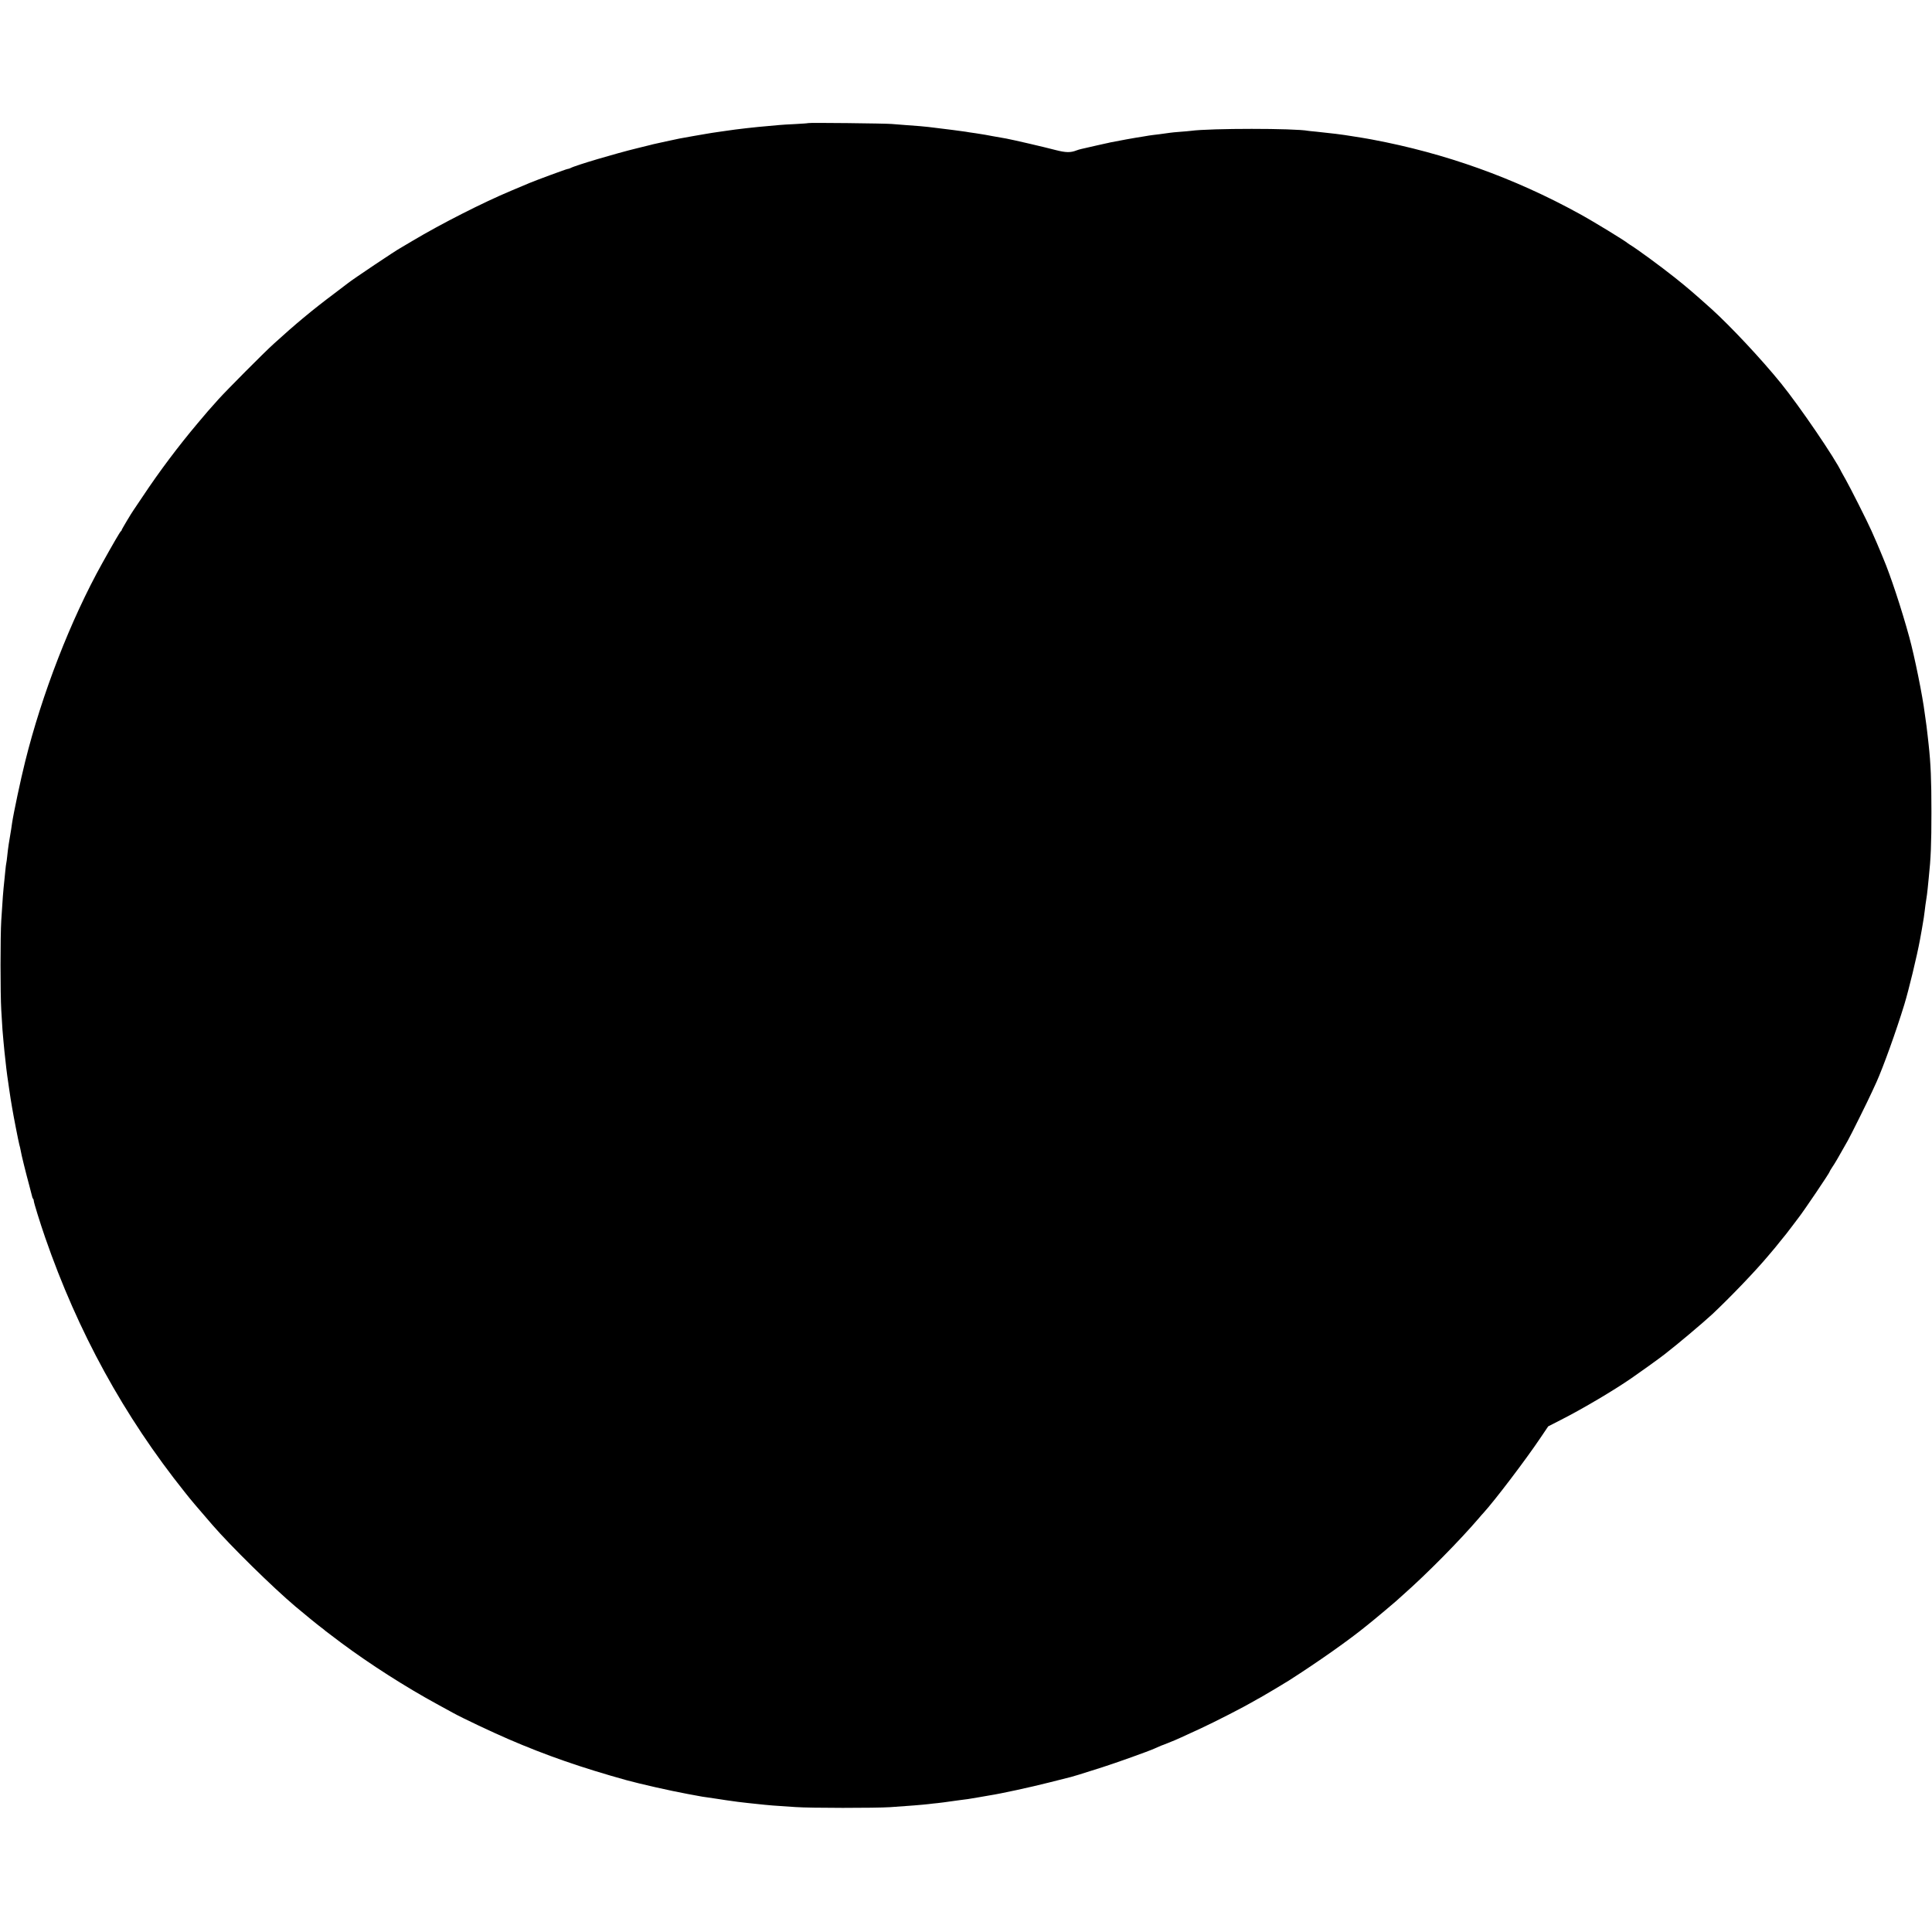
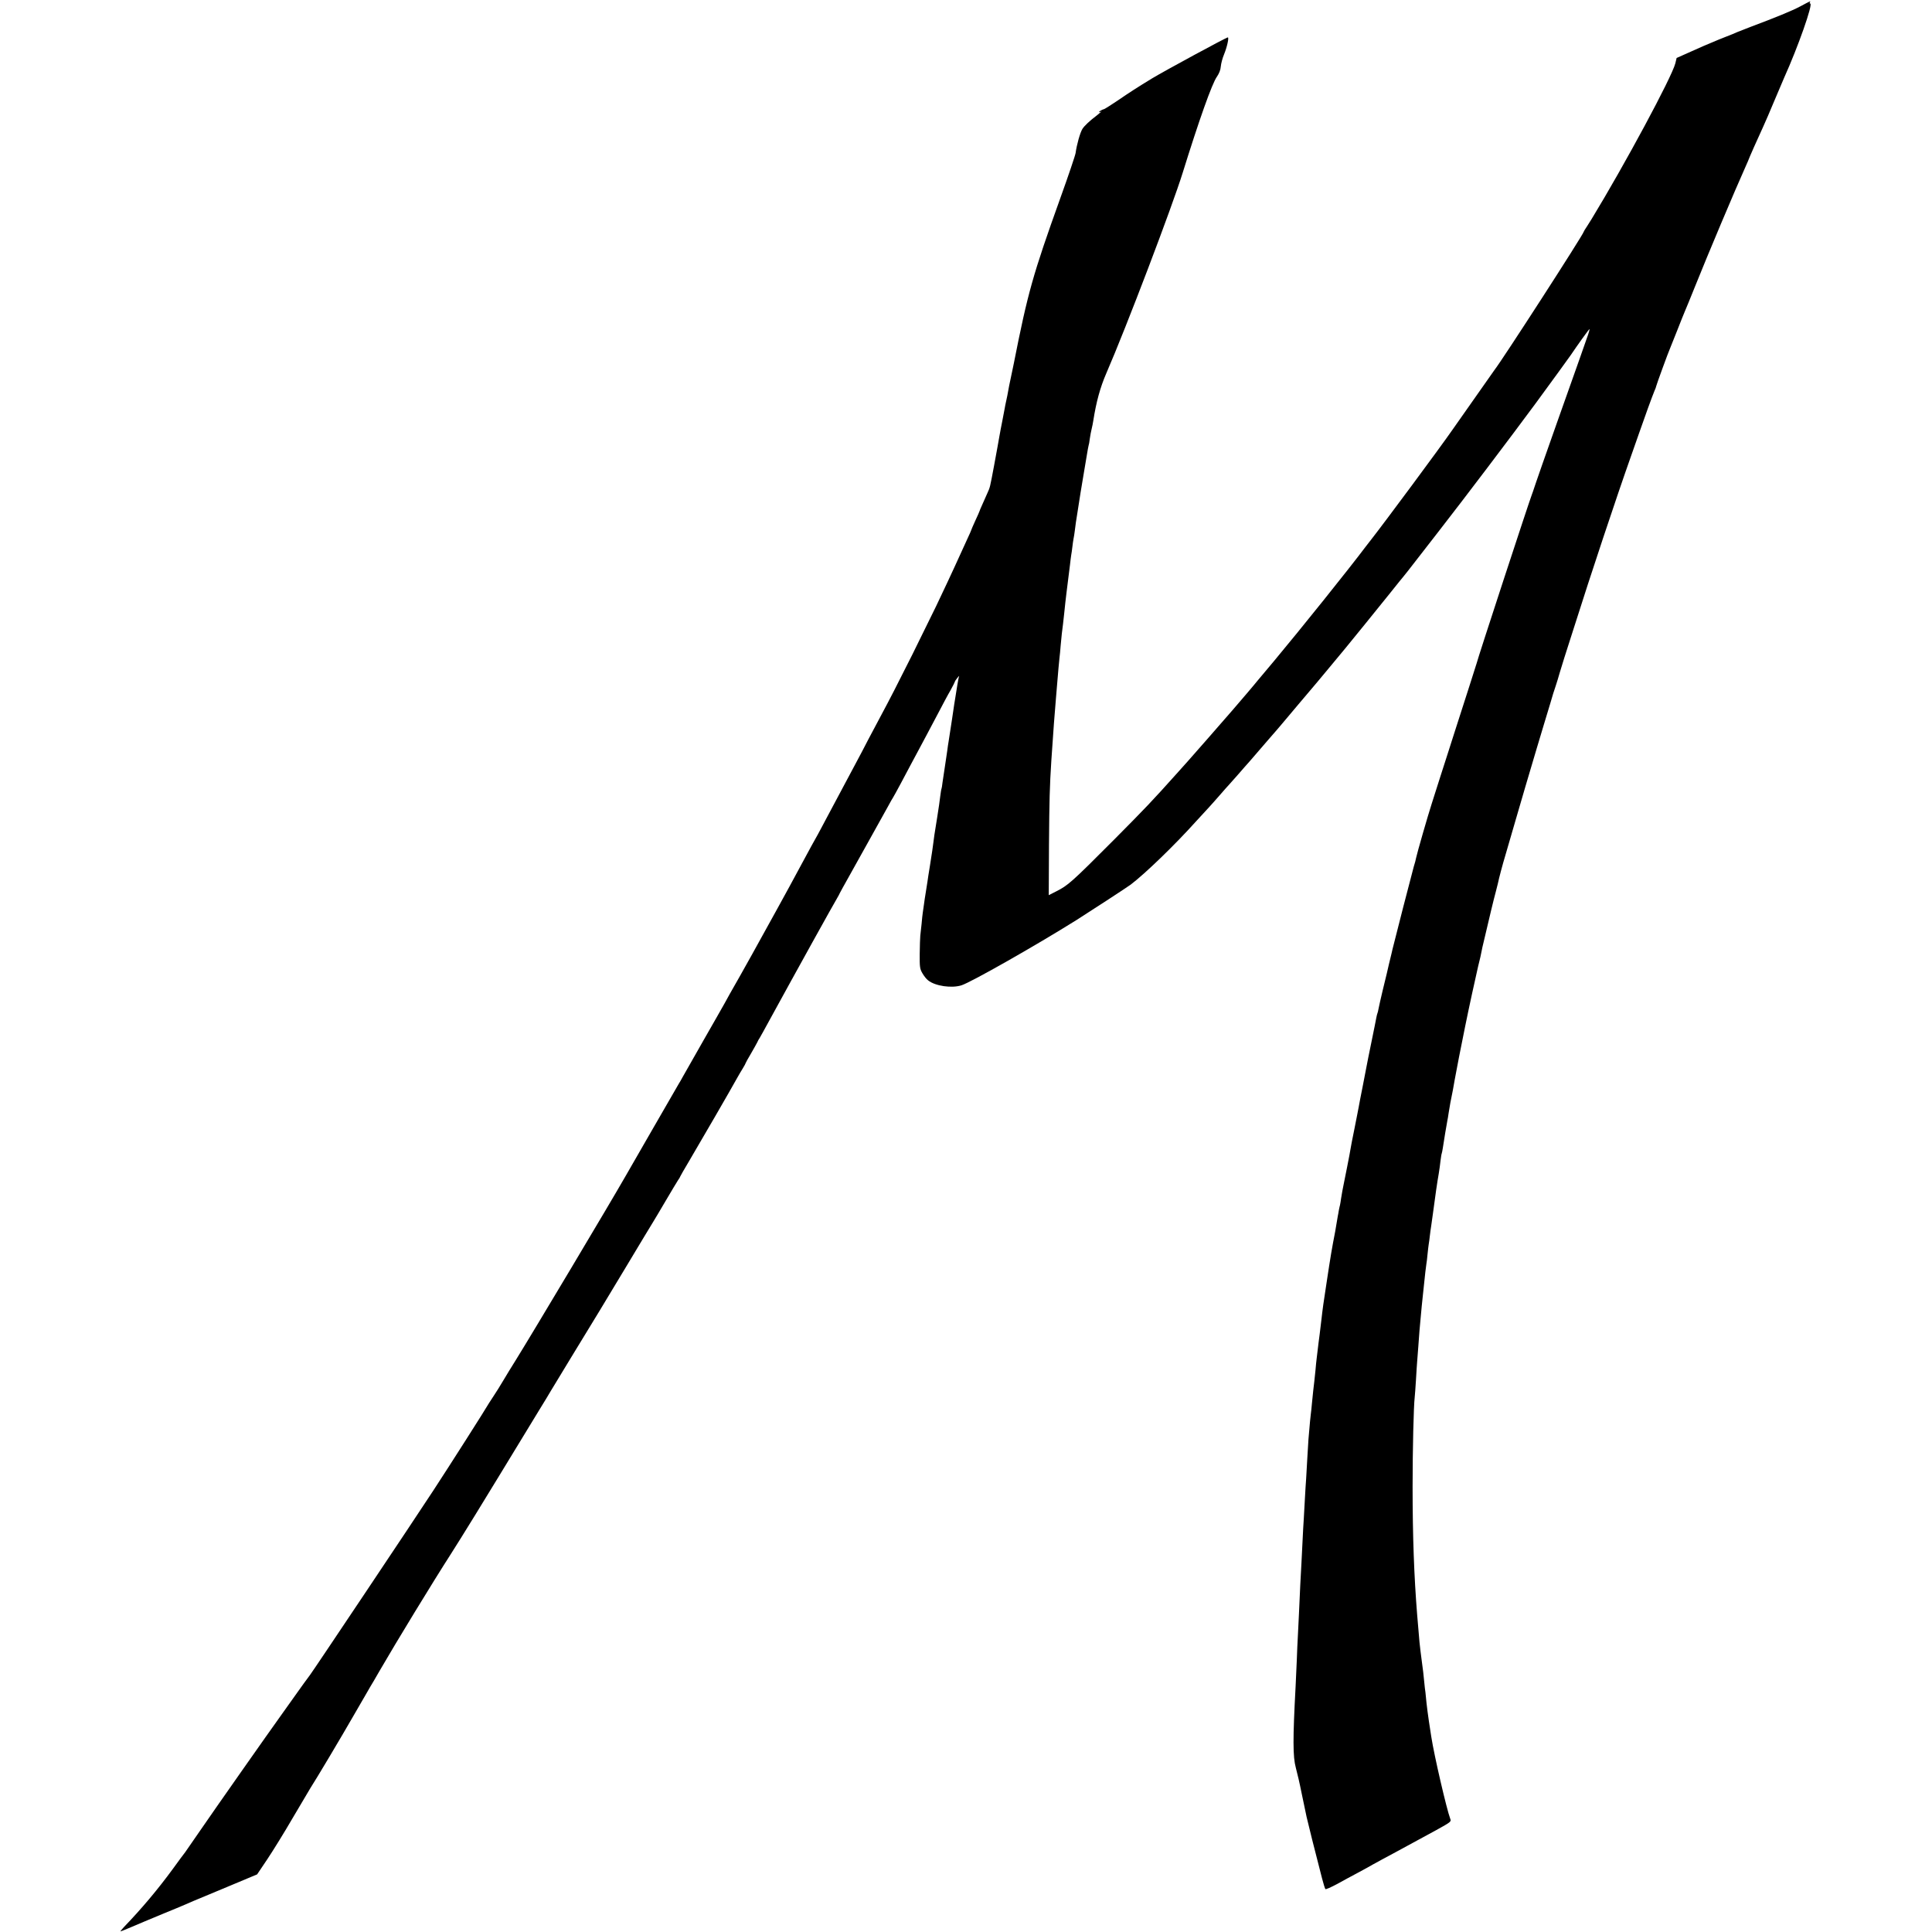
- <svg xmlns="http://www.w3.org/2000/svg" version="1.0" width="2001pt" height="2001pt" viewBox="0 0 2001 2001" preserveAspectRatio="xMidYMid meet">
-   <g transform="translate(0,2001) scale(0.1,-0.1)" fill="#000000" stroke="none">
-     <path d="M8369 18735 c-2 -2 -62 -6 -134 -10 -71 -3 -146 -8 -165 -10 -19 -2 -69 -7 -110 -10 -126 -10 -338 -34 -440 -50 -14 -2 -45 -7 -70 -10 -25 -3 -58 -8 -75 -11 -16 -3 -43 -7 -60 -10 -34 -5 -235 -41 -278 -49 -27 -5 -251 -54 -272 -59 -5 -2 -21 -6 -35 -9 -14 -4 -72 -18 -130 -32 -222 -54 -642 -178 -692 -206 -10 -5 -23 -9 -29 -9 -11 0 -330 -118 -394 -145 -16 -7 -102 -43 -190 -80 -294 -123 -726 -343 -1020 -518 -66 -40 -124 -74 -130 -77 -40 -20 -492 -323 -539 -361 -6 -5 -72 -55 -146 -111 -227 -170 -403 -317 -625 -519 -102 -92 -488 -481 -572 -574 -106 -118 -116 -130 -217 -250 -198 -235 -397 -500 -563 -750 -51 -77 -97 -144 -101 -150 -19 -26 -122 -198 -122 -205 0 -5 -4 -10 -8 -12 -7 -3 -80 -128 -194 -333 -325 -583 -624 -1353 -798 -2055 -45 -179 -121 -538 -135 -635 -3 -23 -7 -50 -9 -62 -4 -20 -8 -45 -26 -158 -5 -33 -12 -87 -15 -120 -3 -33 -8 -67 -10 -75 -2 -8 -7 -44 -10 -80 -3 -36 -8 -81 -10 -100 -11 -99 -19 -198 -32 -415 -10 -154 -10 -762 0 -925 10 -182 16 -258 23 -325 3 -33 8 -80 10 -105 13 -126 26 -238 39 -320 2 -14 7 -45 10 -70 3 -25 10 -70 15 -100 5 -30 12 -71 15 -90 12 -75 67 -357 75 -385 5 -16 11 -43 14 -60 5 -36 53 -230 91 -370 15 -55 28 -105 29 -112 1 -7 5 -16 9 -19 4 -4 7 -14 7 -22 0 -17 67 -233 117 -377 339 -980 816 -1850 1447 -2640 68 -86 119 -146 286 -339 188 -217 622 -644 860 -845 89 -75 231 -191 265 -216 22 -16 42 -32 45 -36 3 -3 77 -59 164 -124 297 -221 668 -458 991 -634 83 -45 158 -87 168 -92 96 -53 400 -197 572 -271 393 -170 764 -298 1225 -426 146 -40 447 -108 630 -142 58 -10 114 -21 125 -23 11 -3 45 -8 75 -12 30 -4 64 -9 75 -11 10 -2 37 -6 60 -9 22 -4 51 -8 65 -10 71 -11 181 -25 225 -29 28 -3 70 -8 95 -10 117 -13 190 -19 400 -32 154 -11 824 -11 980 -1 169 11 341 25 400 32 19 3 60 7 90 10 54 6 66 8 145 19 22 3 58 8 80 11 60 7 112 14 200 30 44 8 96 17 115 20 117 18 425 85 610 132 118 30 222 56 230 58 18 4 101 29 326 101 147 47 477 165 539 193 60 27 94 41 98 41 2 0 22 8 43 17 22 9 41 17 44 18 16 5 119 51 295 133 157 73 444 220 550 282 17 10 50 29 75 42 53 30 240 141 290 173 305 195 627 422 810 572 36 30 70 57 75 61 15 12 209 174 221 186 6 6 42 38 79 71 245 216 587 563 785 795 11 14 31 36 44 50 120 132 435 547 588 774 l83 123 135 69 c221 112 553 309 730 432 120 84 255 180 295 211 22 17 45 34 50 38 120 92 388 318 490 412 191 180 448 448 580 606 27 33 52 62 55 65 3 3 33 39 65 80 33 41 62 77 65 80 3 3 32 41 65 85 33 44 64 84 68 90 55 71 317 459 317 470 0 4 13 25 28 48 25 36 63 101 159 272 31 54 214 423 253 510 18 39 38 84 46 100 69 154 202 522 287 800 46 150 131 501 163 675 7 41 16 86 18 100 3 14 8 43 11 65 3 22 8 49 10 60 1 11 6 45 10 75 3 30 10 80 15 110 5 30 12 82 15 115 3 33 8 83 11 110 22 204 28 355 28 685 0 336 -7 499 -29 700 -3 25 -8 65 -10 90 -8 73 -17 142 -20 159 -1 9 -6 41 -10 71 -22 180 -106 594 -160 790 -81 296 -196 643 -269 815 -7 17 -21 50 -31 75 -20 48 -49 117 -93 215 -39 89 -227 461 -267 530 -19 33 -38 67 -42 75 -65 140 -434 682 -627 920 -203 251 -525 594 -721 771 -183 164 -247 219 -380 325 -144 115 -401 303 -463 339 -9 6 -19 12 -22 15 -19 20 -361 229 -504 307 -675 371 -1387 626 -2146 768 -14 3 -36 7 -50 9 -14 3 -43 8 -65 11 -22 3 -65 10 -95 15 -93 16 -226 32 -365 46 -38 3 -78 8 -87 9 -140 27 -1014 27 -1212 0 -17 -2 -68 -7 -112 -10 -45 -3 -93 -8 -105 -10 -13 -2 -62 -9 -109 -15 -47 -5 -96 -12 -110 -14 -14 -3 -43 -7 -65 -11 -60 -8 -283 -49 -335 -60 -14 -4 -36 -8 -49 -11 -13 -3 -54 -12 -90 -20 -129 -29 -146 -33 -166 -38 -11 -2 -32 -9 -46 -14 -62 -24 -109 -23 -212 3 -125 33 -441 106 -515 120 -33 6 -70 13 -142 25 -30 6 -64 12 -75 14 -11 2 -56 9 -100 16 -44 6 -91 13 -105 16 -32 5 -230 31 -295 38 -27 3 -68 8 -90 11 -42 5 -110 11 -240 20 -44 3 -107 8 -140 11 -68 6 -861 15 -866 9z" />
+ <svg xmlns="http://www.w3.org/2000/svg" version="1.0" width="1653pt" height="1653pt" viewBox="0 0 1653 1653" preserveAspectRatio="xMidYMid meet">
+   <g transform="translate(0,1653) scale(0.1,-0.1)" fill="#000000" stroke="none">
+     <path d="M15404 16476 c-73 -39 -208 -94 -429 -177 -44 -17 -93 -36 -110 -43 -16 -8 -61 -26 -100 -41 -38 -15 -88 -35 -110 -45 -22 -9 -55 -23 -74 -31 -18 -8 -79 -35 -135 -60 l-101 -45 -11 -46 c-30 -118 -433 -867 -717 -1333 -7 -11 -24 -39 -39 -62 -16 -23 -28 -44 -28 -46 0 -19 -702 -1106 -763 -1182 -6 -8 -254 -361 -357 -508 -111 -160 -579 -791 -701 -947 -11 -14 -30 -38 -42 -54 -148 -197 -555 -704 -786 -981 -69 -82 -132 -158 -141 -168 -8 -10 -23 -28 -33 -40 -10 -12 -37 -44 -60 -71 -63 -75 -183 -213 -243 -281 -29 -33 -62 -71 -74 -85 -34 -39 -130 -148 -189 -215 -30 -33 -73 -81 -95 -106 -207 -231 -263 -290 -535 -564 -365 -366 -392 -390 -497 -443 l-61 -31 2 427 c3 391 6 504 20 722 21 312 25 360 40 540 3 41 8 95 10 120 7 90 17 196 20 223 2 15 7 62 10 105 4 42 8 88 10 102 2 14 6 50 10 80 3 30 8 71 10 90 2 19 7 62 10 95 4 33 8 71 10 85 2 14 6 50 10 80 4 30 8 66 10 80 2 14 6 50 10 80 3 30 8 66 10 80 3 14 7 45 10 70 3 25 7 56 10 70 3 14 8 45 11 70 3 25 7 56 9 69 2 13 7 45 11 70 7 50 52 330 60 371 2 14 11 67 20 119 8 52 17 97 18 100 2 3 7 29 10 56 4 28 11 66 16 85 5 19 11 51 14 70 25 160 59 285 111 405 171 393 565 1429 655 1720 138 444 250 761 292 819 19 28 31 58 33 87 2 24 14 71 28 104 25 61 44 145 32 145 -13 0 -537 -284 -645 -349 -122 -74 -204 -127 -294 -189 -61 -41 -115 -75 -120 -76 -17 -3 -52 -25 -41 -26 6 0 15 3 21 8 5 4 0 -1 -11 -10 -11 -10 -25 -21 -30 -25 -60 -45 -107 -89 -124 -116 -20 -32 -49 -137 -58 -205 -2 -18 -61 -193 -132 -390 -234 -652 -278 -809 -397 -1412 -3 -14 -14 -65 -24 -115 -11 -49 -22 -106 -25 -125 -3 -19 -10 -53 -15 -75 -5 -22 -12 -56 -15 -75 -3 -19 -12 -66 -20 -105 -8 -38 -19 -98 -25 -132 -6 -35 -13 -75 -16 -90 -3 -16 -16 -86 -29 -158 -35 -186 -34 -184 -57 -234 -11 -25 -31 -70 -44 -99 -13 -29 -24 -54 -24 -57 0 -2 -16 -38 -35 -79 -19 -42 -35 -78 -35 -81 0 -2 -15 -37 -34 -77 -33 -72 -66 -143 -111 -243 -26 -57 -78 -168 -155 -330 -29 -60 -121 -247 -204 -415 -140 -279 -182 -361 -283 -550 -19 -36 -61 -115 -93 -175 -31 -61 -75 -144 -97 -185 -49 -92 -164 -307 -272 -510 -21 -41 -51 -95 -64 -120 -14 -25 -38 -67 -53 -95 -14 -27 -56 -104 -92 -170 -35 -66 -81 -149 -100 -185 -29 -54 -136 -248 -317 -575 -15 -27 -62 -110 -103 -184 -92 -162 -101 -177 -131 -233 -13 -23 -95 -168 -183 -321 -87 -153 -168 -295 -179 -315 -11 -20 -24 -44 -30 -52 -8 -14 -414 -717 -461 -800 -131 -229 -786 -1327 -937 -1570 -33 -52 -81 -131 -107 -175 -26 -44 -61 -100 -78 -125 -17 -25 -35 -53 -41 -63 -30 -53 -337 -535 -479 -752 -166 -254 -1030 -1546 -1053 -1575 -13 -16 -97 -133 -123 -170 -15 -21 -41 -58 -126 -177 -101 -140 -570 -808 -683 -973 -69 -99 -130 -188 -137 -198 -8 -9 -55 -73 -105 -142 -132 -180 -267 -340 -417 -496 -17 -19 -32 -36 -32 -38 0 -3 42 14 93 36 50 22 169 71 262 110 94 38 184 76 200 83 36 16 32 15 357 150 l258 108 88 131 c48 72 146 230 216 351 71 121 139 236 151 255 48 74 263 434 381 640 69 118 128 222 133 230 6 8 42 71 82 140 137 237 456 760 604 990 65 102 102 162 212 340 66 107 158 258 205 335 114 188 238 391 338 555 46 74 91 149 100 165 14 24 97 160 179 295 157 256 324 531 479 790 107 179 205 341 217 360 12 19 62 103 110 185 49 83 96 162 106 177 11 15 19 29 19 32 0 2 34 62 76 132 90 152 364 625 407 704 17 30 41 72 54 92 13 21 23 40 23 43 0 2 19 37 43 77 23 40 48 84 55 98 6 14 16 32 22 40 5 8 43 76 83 150 233 426 552 1001 579 1045 10 17 21 37 24 45 4 8 35 65 69 125 34 61 111 198 170 305 60 107 117 211 128 230 11 19 33 60 50 90 16 30 33 60 37 65 4 6 34 60 66 120 32 61 71 133 85 160 15 28 45 84 67 125 22 41 54 102 72 135 18 33 62 116 98 185 36 69 82 156 104 193 21 38 38 72 38 75 0 4 10 18 21 32 11 14 18 20 15 14 -3 -6 -10 -42 -16 -80 -6 -38 -13 -80 -15 -94 -3 -14 -16 -100 -29 -190 -14 -91 -27 -178 -30 -195 -3 -16 -8 -50 -11 -75 -3 -25 -13 -85 -20 -135 -8 -49 -17 -112 -21 -140 -3 -27 -7 -52 -9 -55 -2 -3 -6 -30 -10 -60 -3 -30 -15 -111 -26 -180 -27 -167 -27 -168 -34 -225 -7 -54 -7 -54 -29 -195 -9 -52 -18 -113 -21 -135 -3 -22 -10 -65 -15 -95 -5 -30 -12 -75 -15 -100 -3 -25 -8 -56 -10 -70 -2 -14 -7 -56 -10 -95 -4 -38 -9 -83 -11 -100 -2 -16 -4 -86 -5 -155 -1 -114 1 -129 23 -167 13 -23 35 -51 49 -61 61 -49 202 -69 286 -42 85 28 628 336 983 558 95 60 441 285 465 304 125 95 379 341 555 537 47 51 99 108 115 125 17 18 59 66 95 107 35 41 67 76 70 79 3 3 39 43 80 90 41 47 86 99 101 115 34 39 101 116 164 190 28 32 55 63 60 69 6 6 46 54 90 106 44 52 90 106 101 120 126 148 215 254 294 350 52 63 103 124 112 135 60 73 272 334 373 460 66 83 122 152 125 155 3 3 19 23 36 45 17 22 135 173 261 336 229 294 618 808 829 1094 147 201 286 391 304 418 53 79 152 217 159 221 4 3 -5 -32 -22 -77 -16 -45 -44 -125 -62 -177 -44 -123 -130 -367 -195 -550 -56 -156 -200 -569 -204 -585 -2 -5 -6 -17 -9 -25 -24 -61 -465 -1407 -473 -1445 -1 -5 -29 -93 -62 -195 -33 -102 -90 -279 -127 -395 -37 -115 -89 -280 -117 -365 -27 -85 -62 -195 -78 -245 -34 -105 -127 -429 -134 -465 -2 -14 -11 -47 -20 -75 -12 -41 -168 -647 -182 -707 -2 -10 -6 -26 -8 -35 -9 -35 -38 -158 -41 -173 -2 -8 -17 -71 -34 -140 -16 -69 -33 -140 -36 -159 -3 -19 -8 -37 -10 -41 -2 -4 -6 -20 -9 -36 -3 -16 -21 -108 -41 -204 -20 -96 -38 -188 -41 -204 -3 -17 -18 -96 -34 -176 -16 -80 -32 -162 -35 -181 -3 -19 -20 -101 -36 -184 -17 -82 -32 -161 -34 -175 -2 -14 -15 -85 -30 -159 -15 -74 -29 -144 -31 -155 -2 -12 -6 -32 -9 -46 -3 -14 -7 -43 -11 -65 -3 -22 -7 -47 -9 -55 -2 -8 -7 -28 -10 -45 -2 -16 -7 -39 -9 -50 -2 -11 -7 -40 -11 -65 -4 -25 -9 -54 -11 -65 -29 -150 -39 -208 -74 -440 -27 -175 -33 -218 -44 -315 -2 -19 -9 -75 -15 -125 -7 -49 -14 -110 -17 -135 -3 -25 -7 -58 -9 -75 -2 -16 -7 -61 -10 -100 -4 -38 -8 -81 -10 -95 -5 -35 -13 -115 -20 -185 -3 -33 -7 -76 -10 -95 -4 -31 -7 -63 -20 -215 -2 -22 -6 -96 -10 -165 -4 -69 -8 -147 -10 -175 -2 -27 -7 -99 -10 -160 -3 -60 -8 -141 -10 -180 -3 -38 -7 -119 -10 -180 -3 -60 -8 -150 -10 -200 -3 -49 -7 -133 -10 -185 -8 -185 -15 -326 -20 -425 -3 -55 -8 -156 -10 -225 -3 -69 -7 -168 -10 -220 -24 -447 -24 -600 2 -695 12 -44 34 -138 48 -210 34 -160 29 -139 44 -210 12 -54 71 -290 132 -525 12 -47 25 -88 29 -93 3 -4 49 16 101 44 52 29 132 72 179 97 47 25 103 56 125 69 22 12 56 31 75 41 35 18 150 81 270 146 36 20 124 68 197 107 128 71 131 73 121 98 -31 83 -137 539 -162 701 -3 19 -12 78 -20 130 -8 52 -17 124 -21 160 -3 36 -7 76 -9 90 -3 14 -7 57 -11 95 -3 39 -12 115 -20 170 -8 55 -16 129 -20 165 -5 61 -8 92 -20 235 -26 323 -39 671 -39 1095 0 323 9 689 18 765 2 17 7 84 11 150 4 66 8 136 10 155 2 19 6 78 10 130 4 52 8 113 10 135 2 22 7 72 10 110 7 76 10 114 25 250 5 50 12 113 15 141 3 28 7 59 9 70 2 10 7 48 10 84 4 36 8 75 10 85 2 11 7 45 10 75 4 30 8 66 11 80 2 14 9 62 15 107 20 153 37 270 50 343 5 30 12 80 15 110 4 30 8 57 10 60 2 3 6 26 10 50 6 45 35 216 39 235 2 6 6 33 10 60 10 66 19 112 37 200 5 28 12 66 15 85 4 27 66 346 89 455 29 144 90 425 111 514 19 77 24 98 30 131 2 14 11 52 19 85 48 206 87 368 101 418 8 32 17 66 19 75 11 52 37 152 70 262 20 69 56 193 80 275 73 252 95 325 181 615 19 63 48 158 63 210 16 52 41 136 56 185 14 50 34 115 45 145 10 30 26 82 35 115 10 33 28 92 40 130 13 39 49 151 80 250 147 465 366 1123 489 1470 26 72 58 164 72 205 38 111 114 320 130 357 8 17 14 34 14 38 0 7 106 298 121 330 5 11 32 79 60 150 28 72 57 144 64 160 8 17 46 111 86 210 105 263 347 837 432 1025 11 25 21 47 22 50 6 20 93 215 128 290 19 41 63 143 97 225 35 83 73 173 85 200 118 261 250 635 223 635 -5 0 -6 5 -3 10 9 14 9 14 -81 -34z" />
  </g>
</svg>
